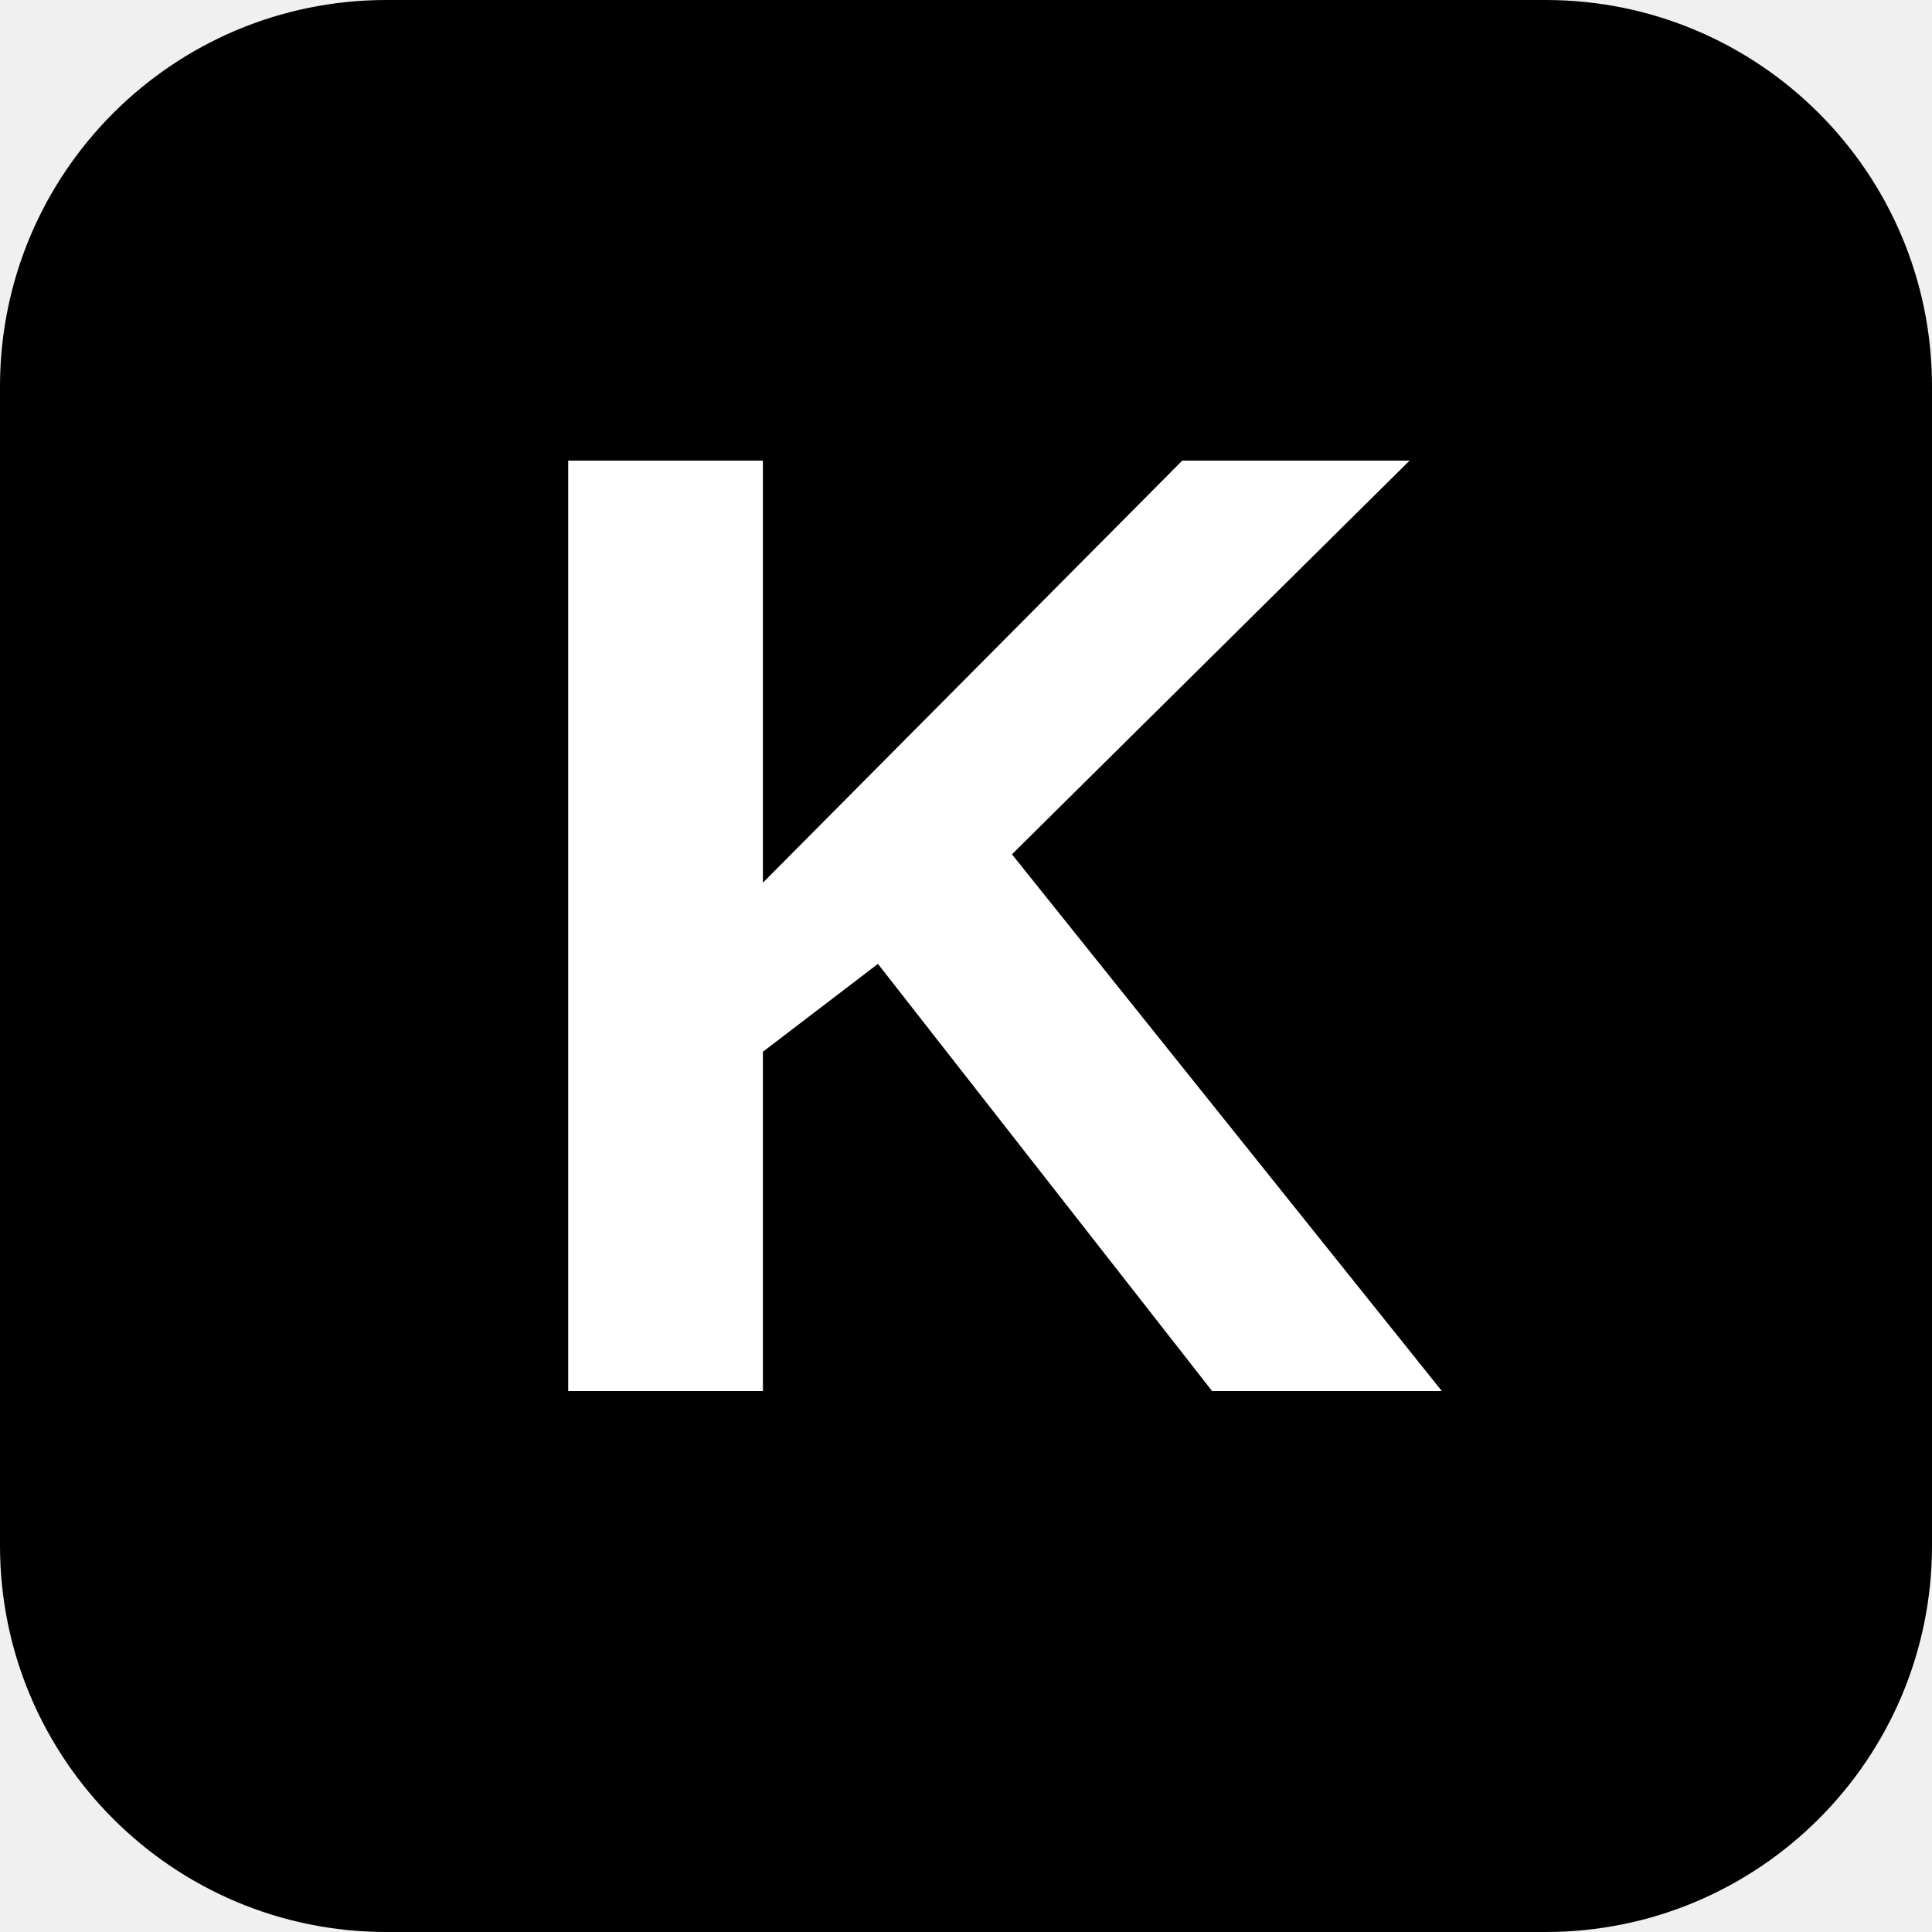
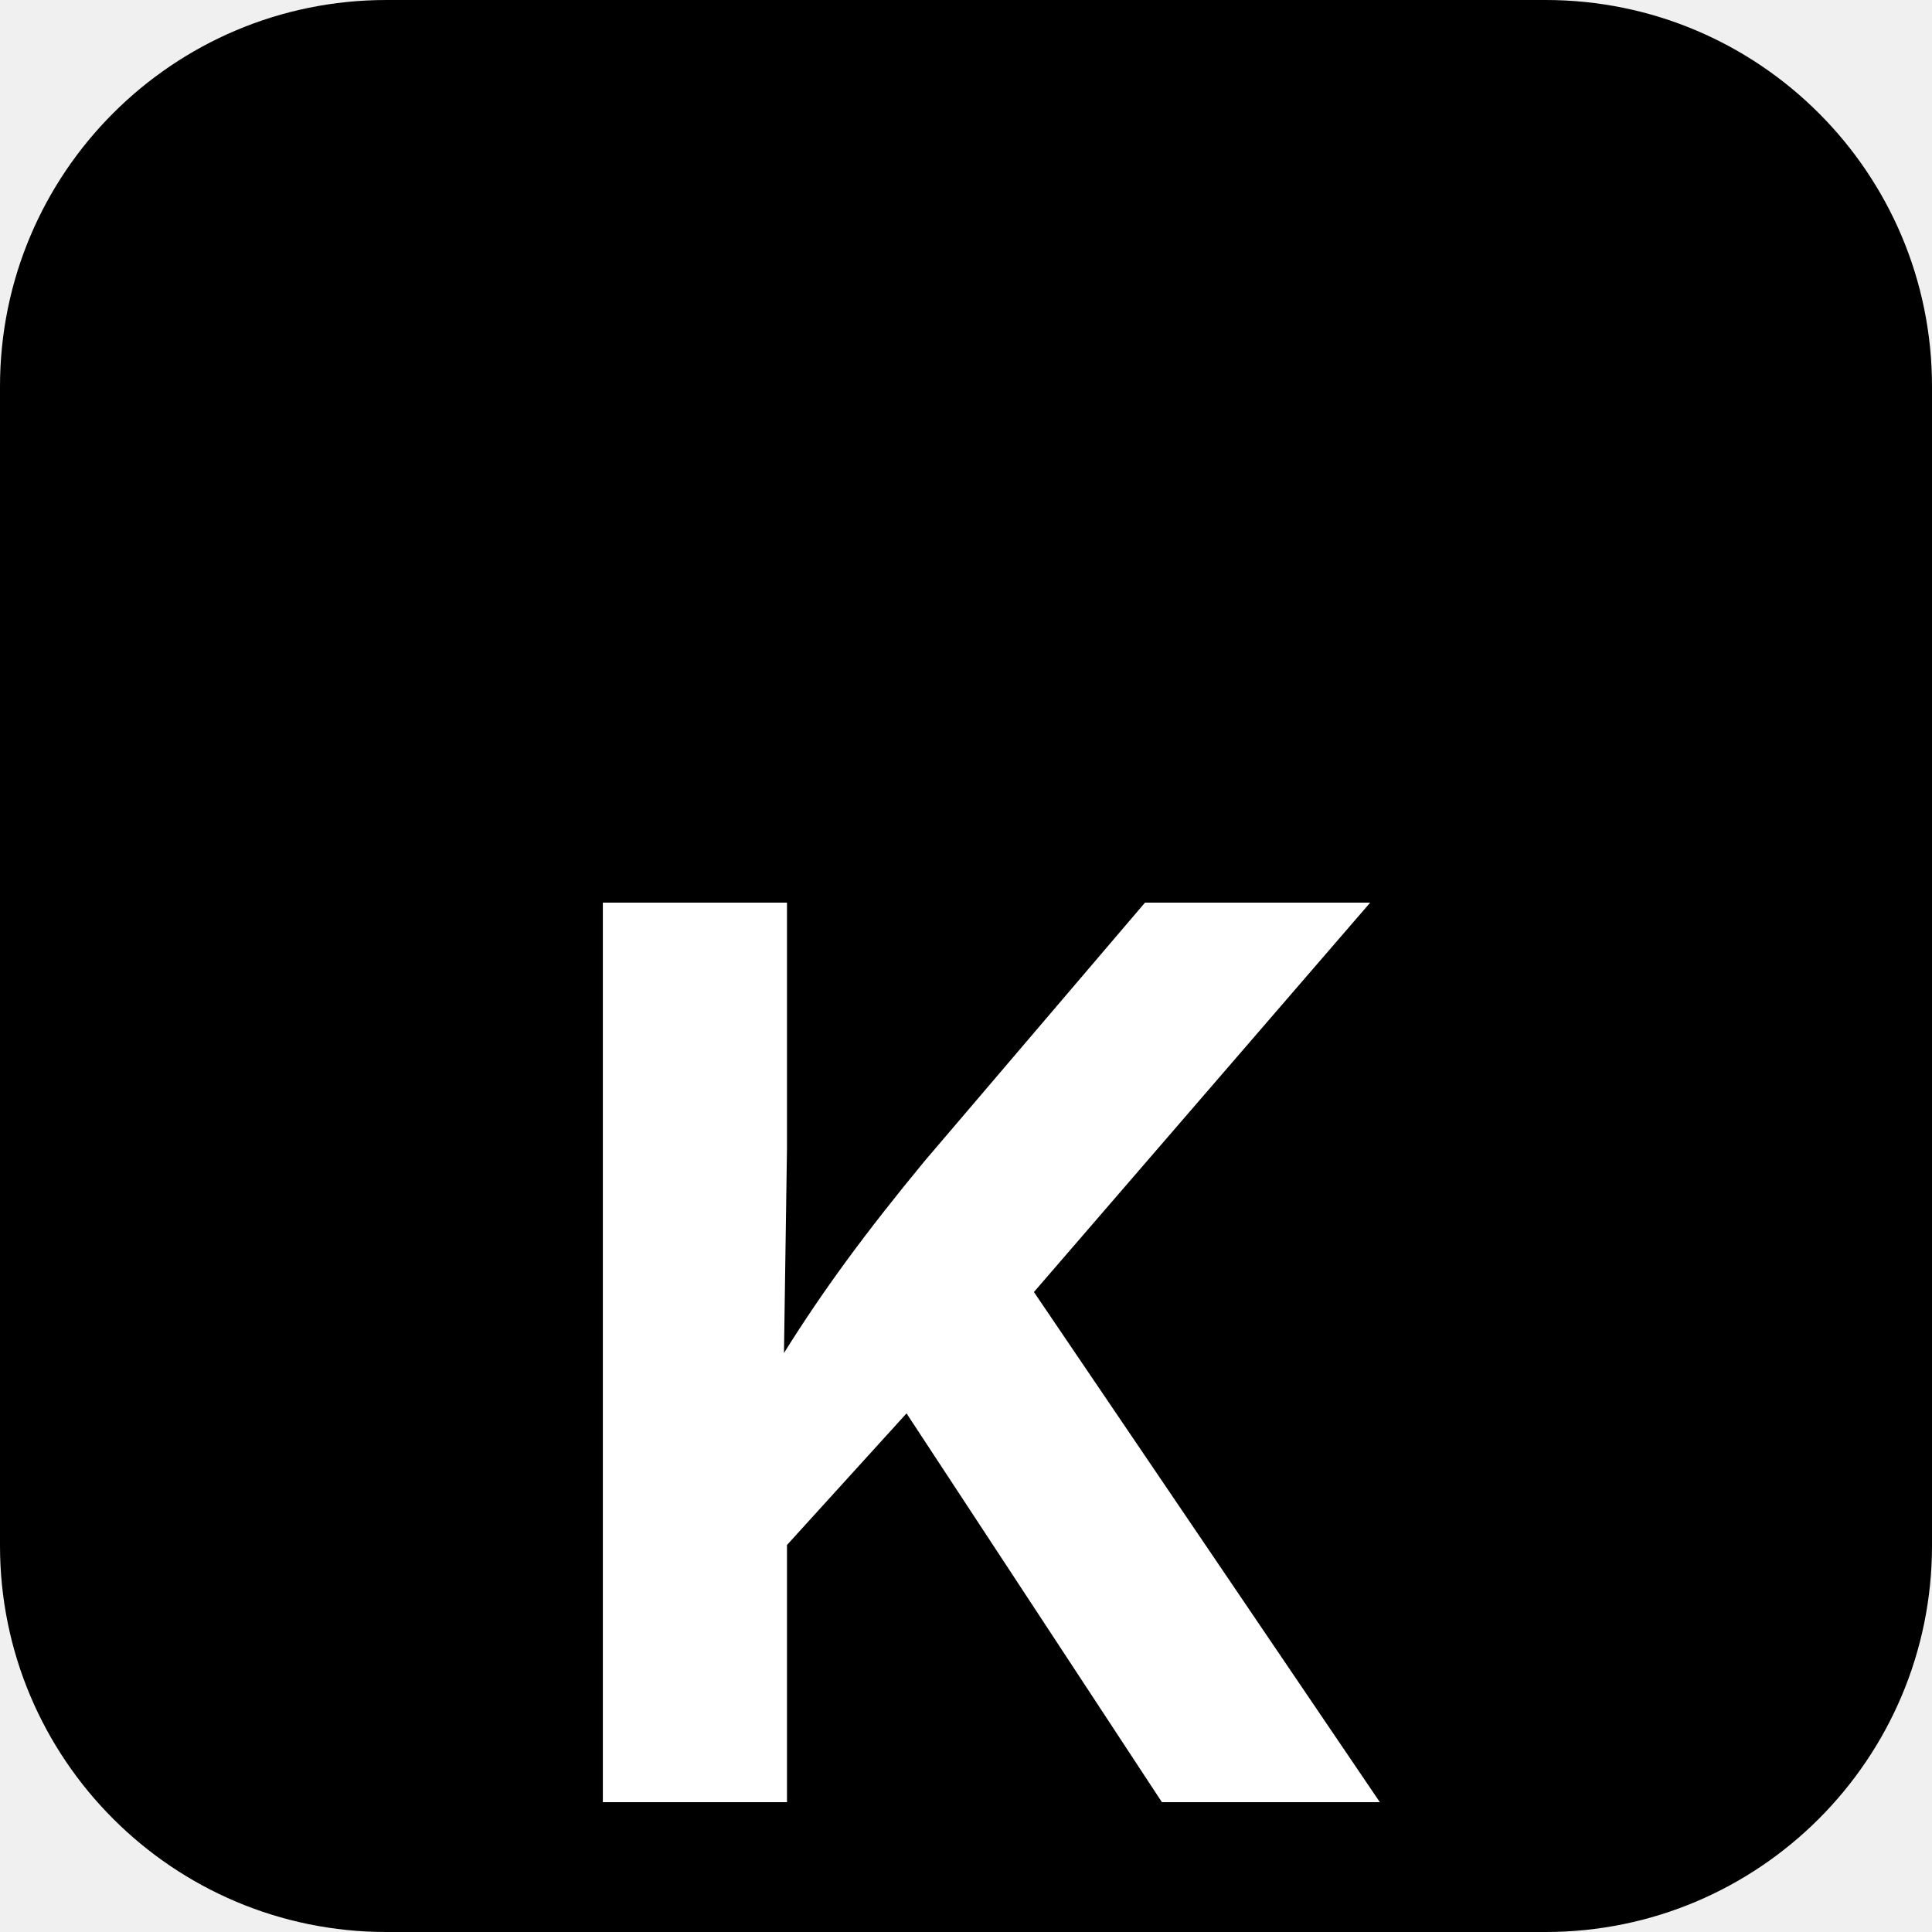
<svg xmlns="http://www.w3.org/2000/svg" viewBox="0 0 100 100">
  <rect width="100" height="100" fill="#000000" rx="20" />
-   <text x="50" y="72" font-family="Arial, sans-serif" font-size="70" font-weight="bold" fill="#ffffff" text-anchor="middle">K</text>
+   <text x="50" y="70" font-family="system-ui, -apple-system, sans-serif" font-size="64" font-weight="700" fill="#ffffff" text-anchor="middle" dominant-baseline="central">K</text>
</svg>
